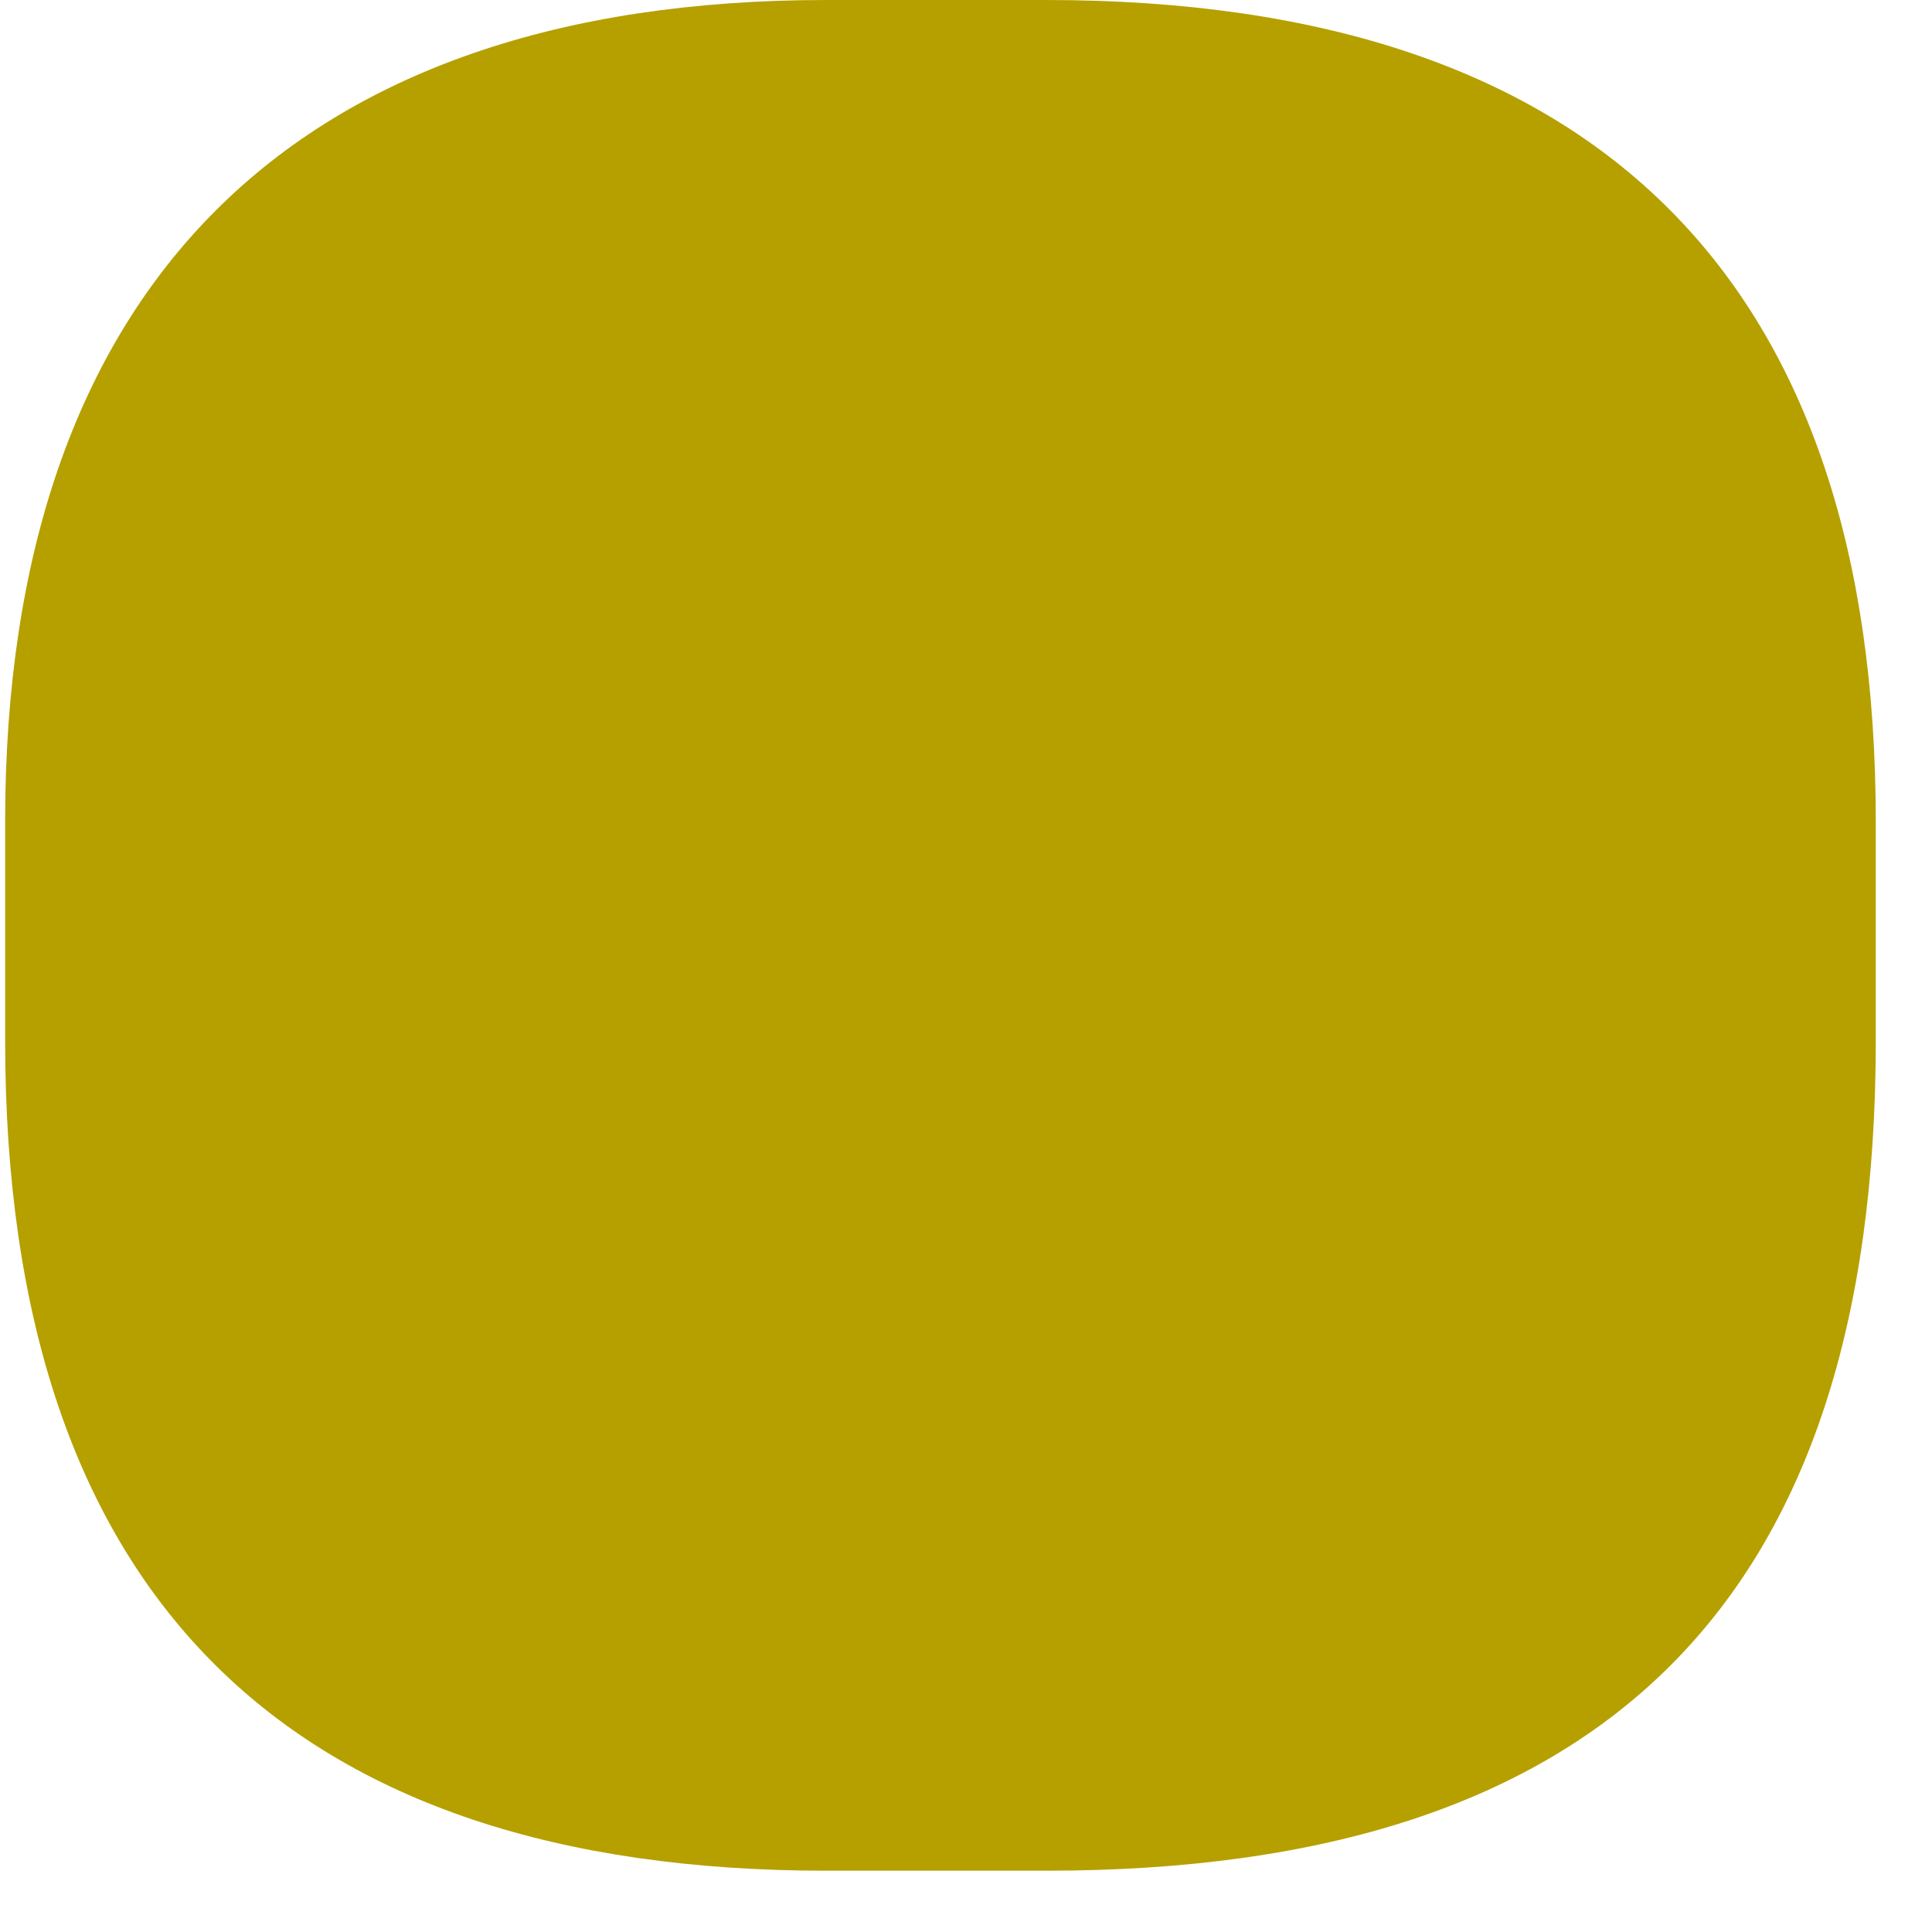
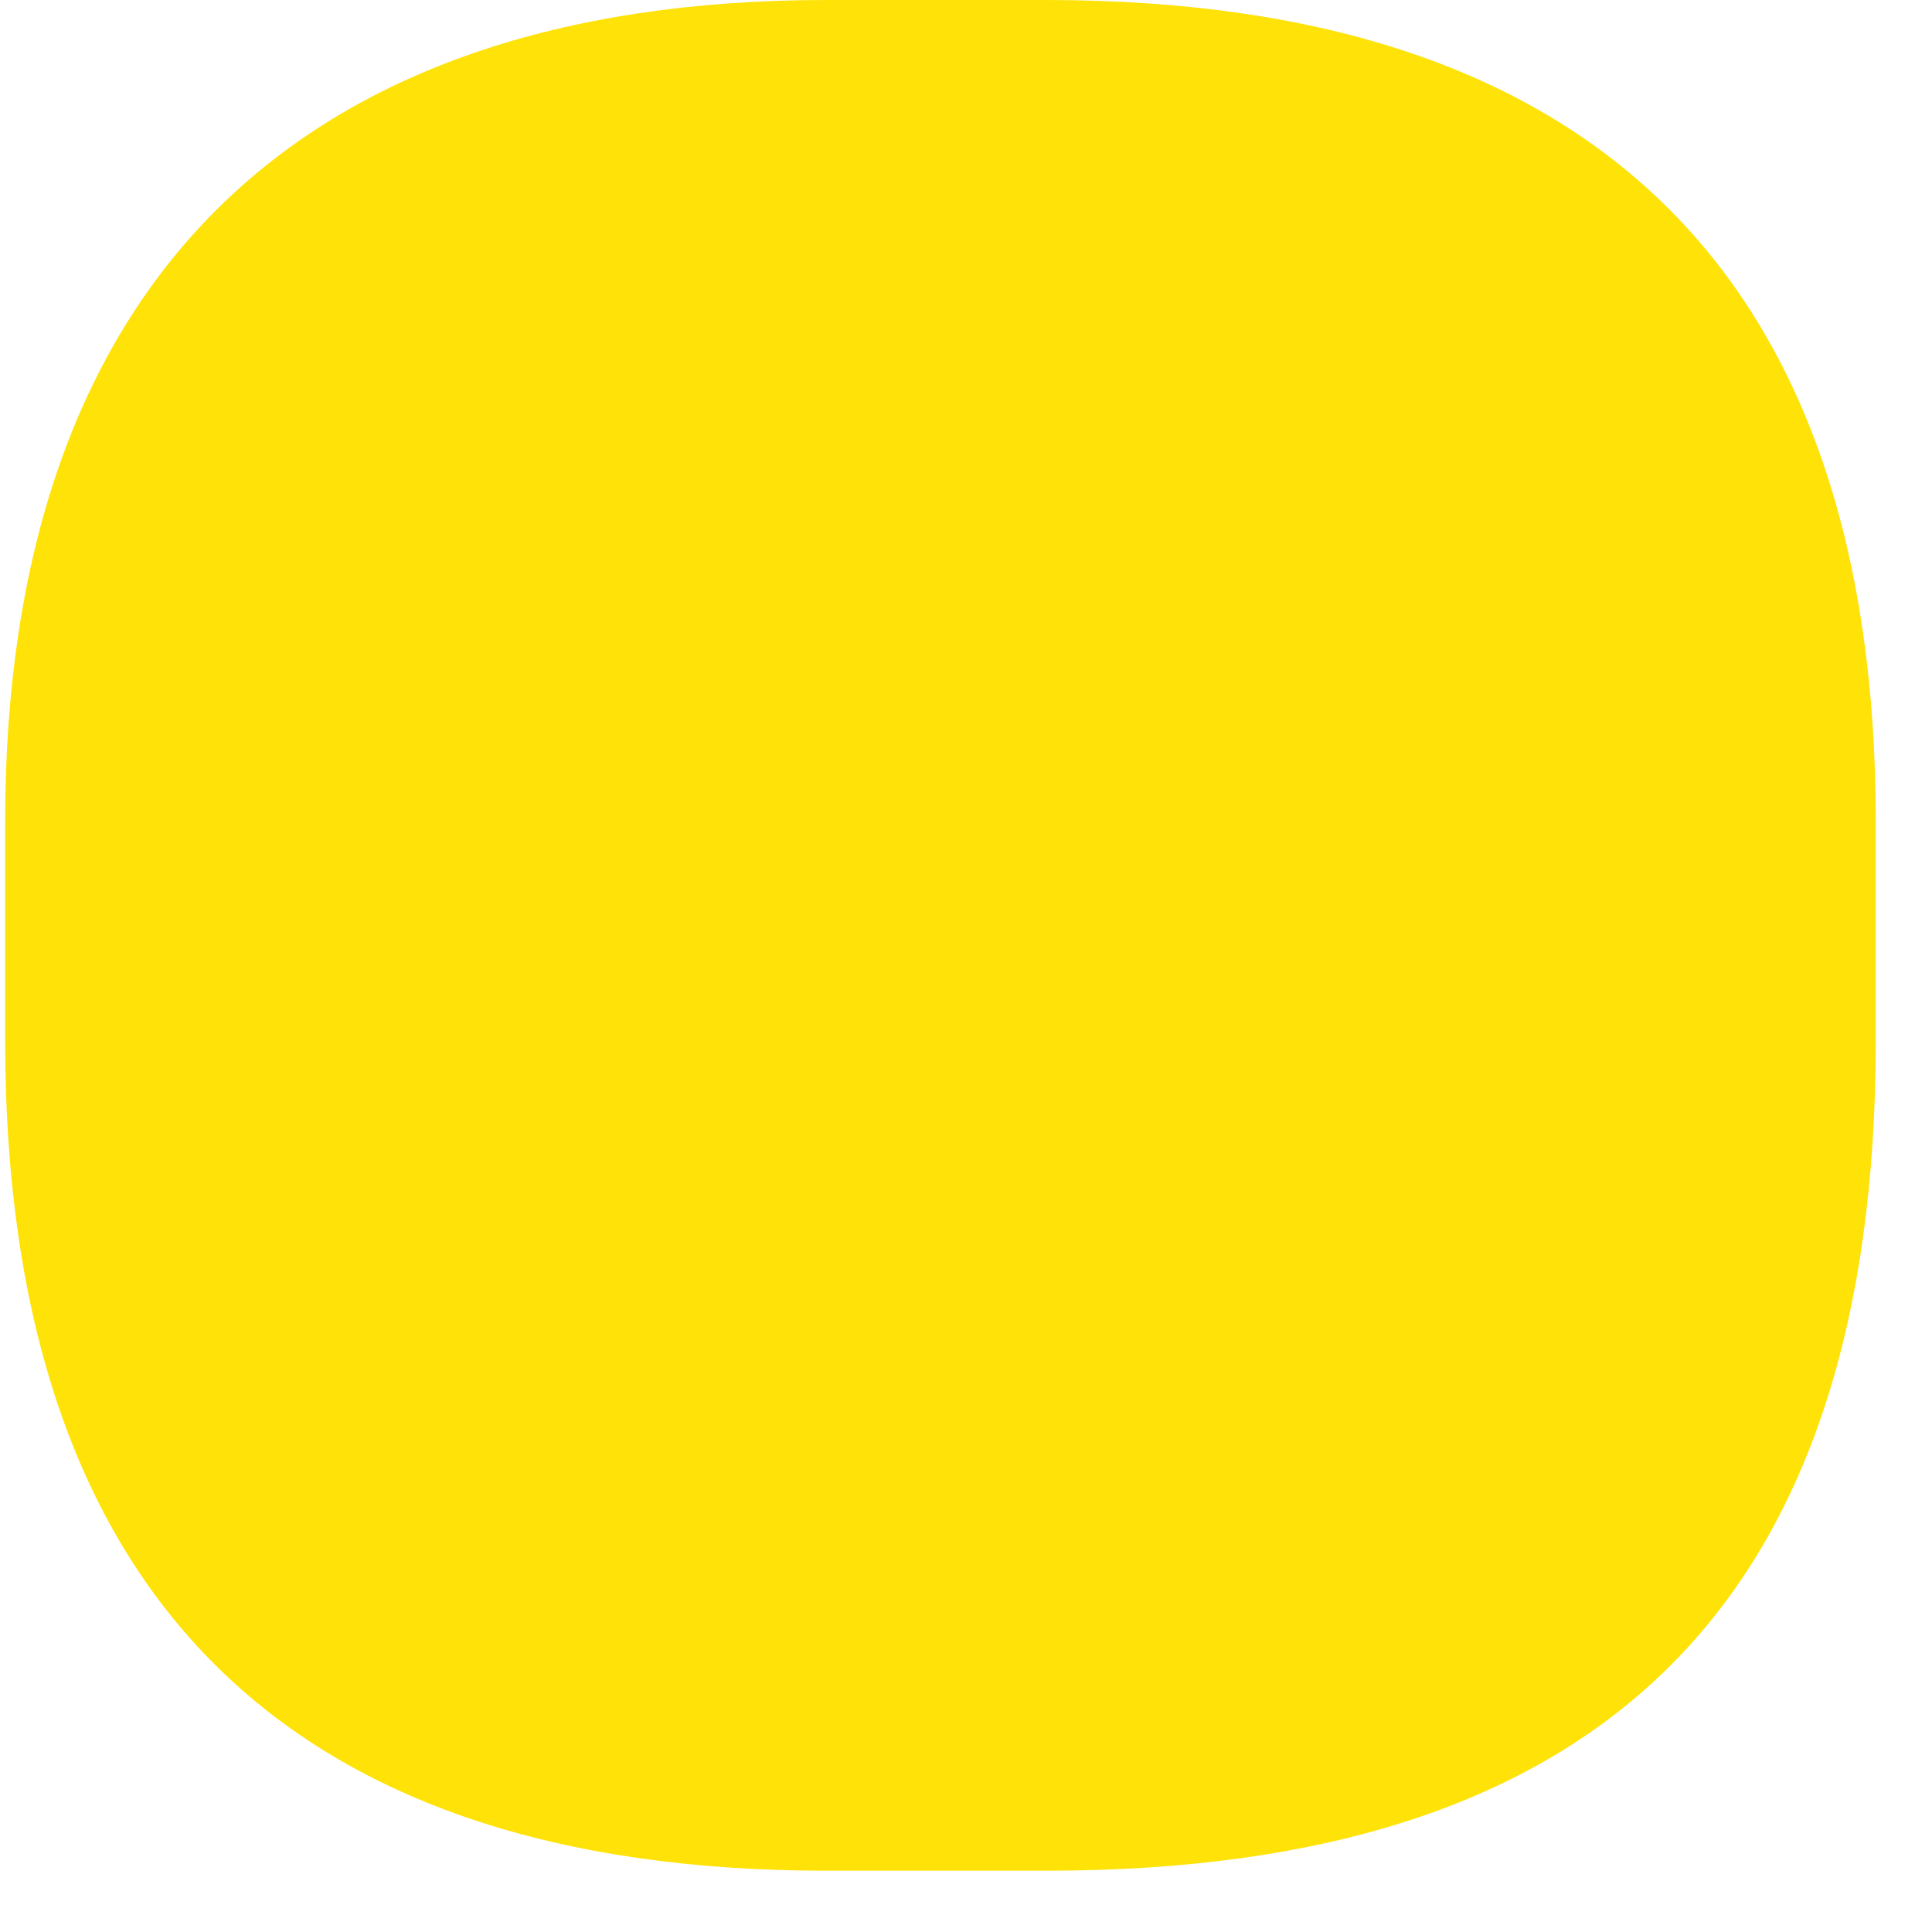
<svg xmlns="http://www.w3.org/2000/svg" width="18" height="18" viewBox="0 0 18 18" fill="none">
-   <path d="M17.476 7.65V9.7C17.476 14.905 14.953 17.429 9.748 17.429H7.697C2.729 17.429 0.048 14.905 0.048 9.7V7.65C0.048 2.681 2.729 0 7.697 0H9.748C14.953 0 17.476 2.681 17.476 7.65Z" fill="#b5a000" />
+   <path d="M17.476 7.65V9.7C17.476 14.905 14.953 17.429 9.748 17.429H7.697C2.729 17.429 0.048 14.905 0.048 9.7V7.65C0.048 2.681 2.729 0 7.697 0H9.748C14.953 0 17.476 2.681 17.476 7.65Z" fill="#FFE208" />
</svg>
